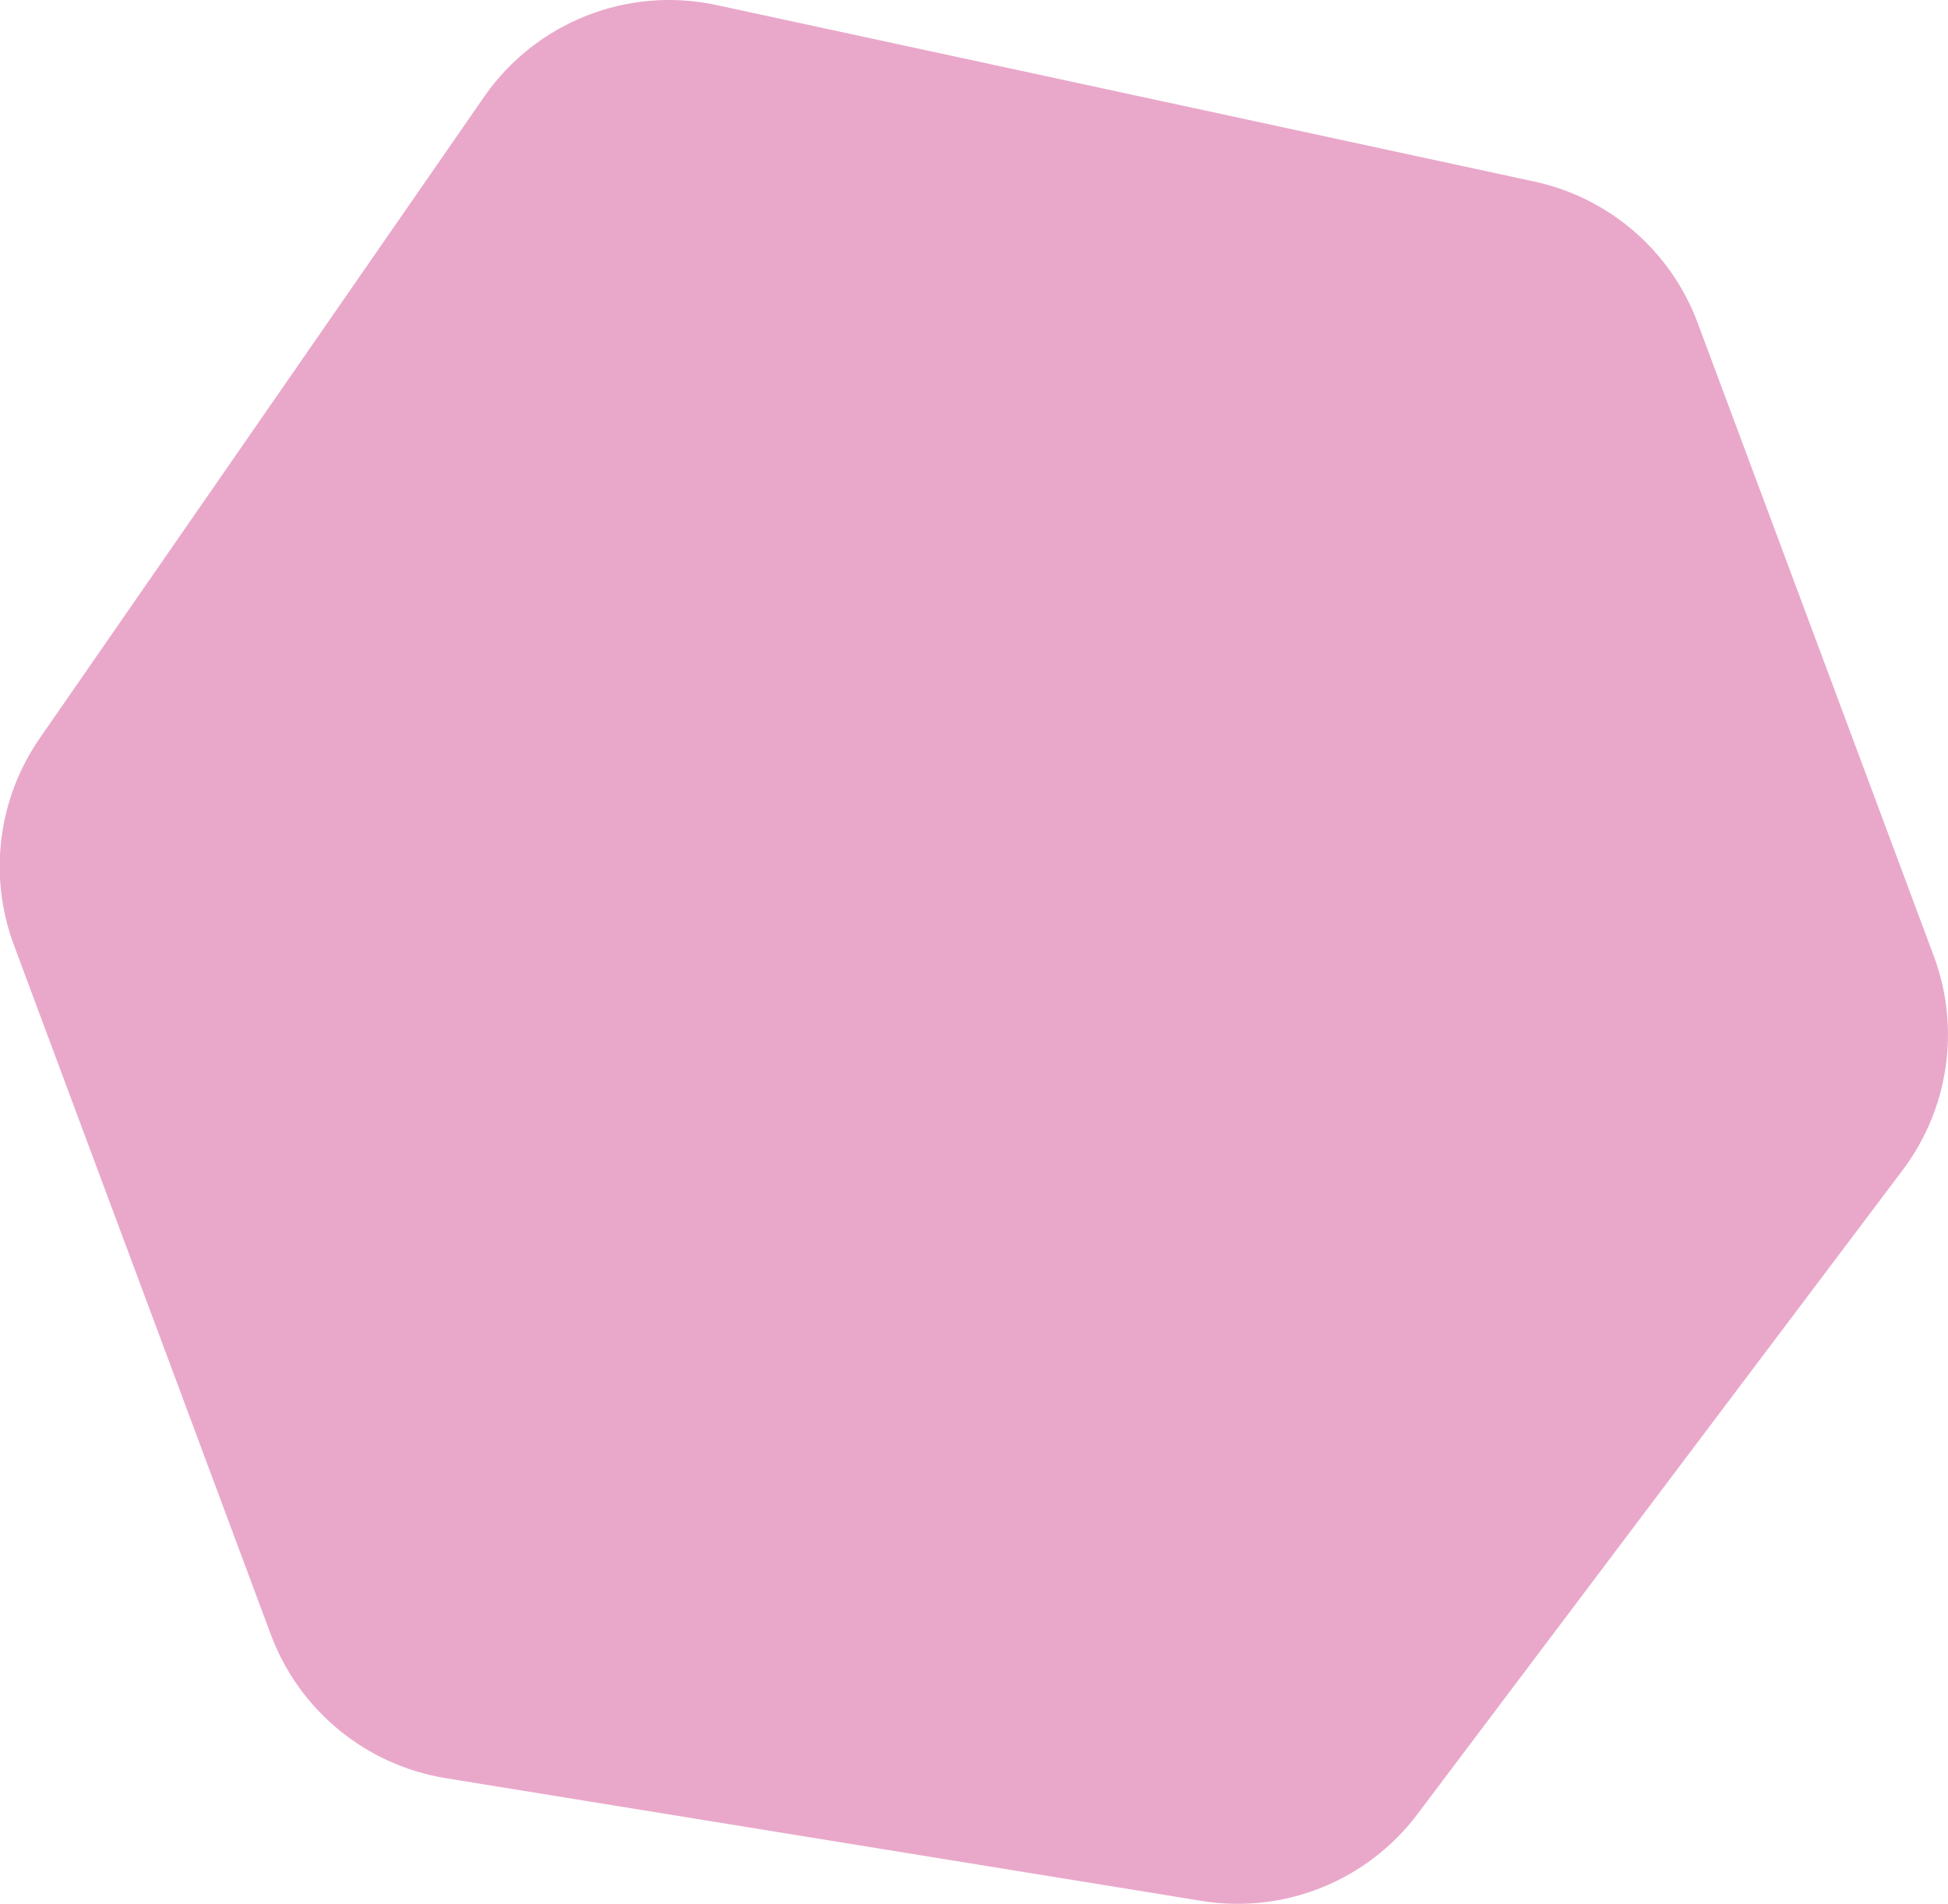
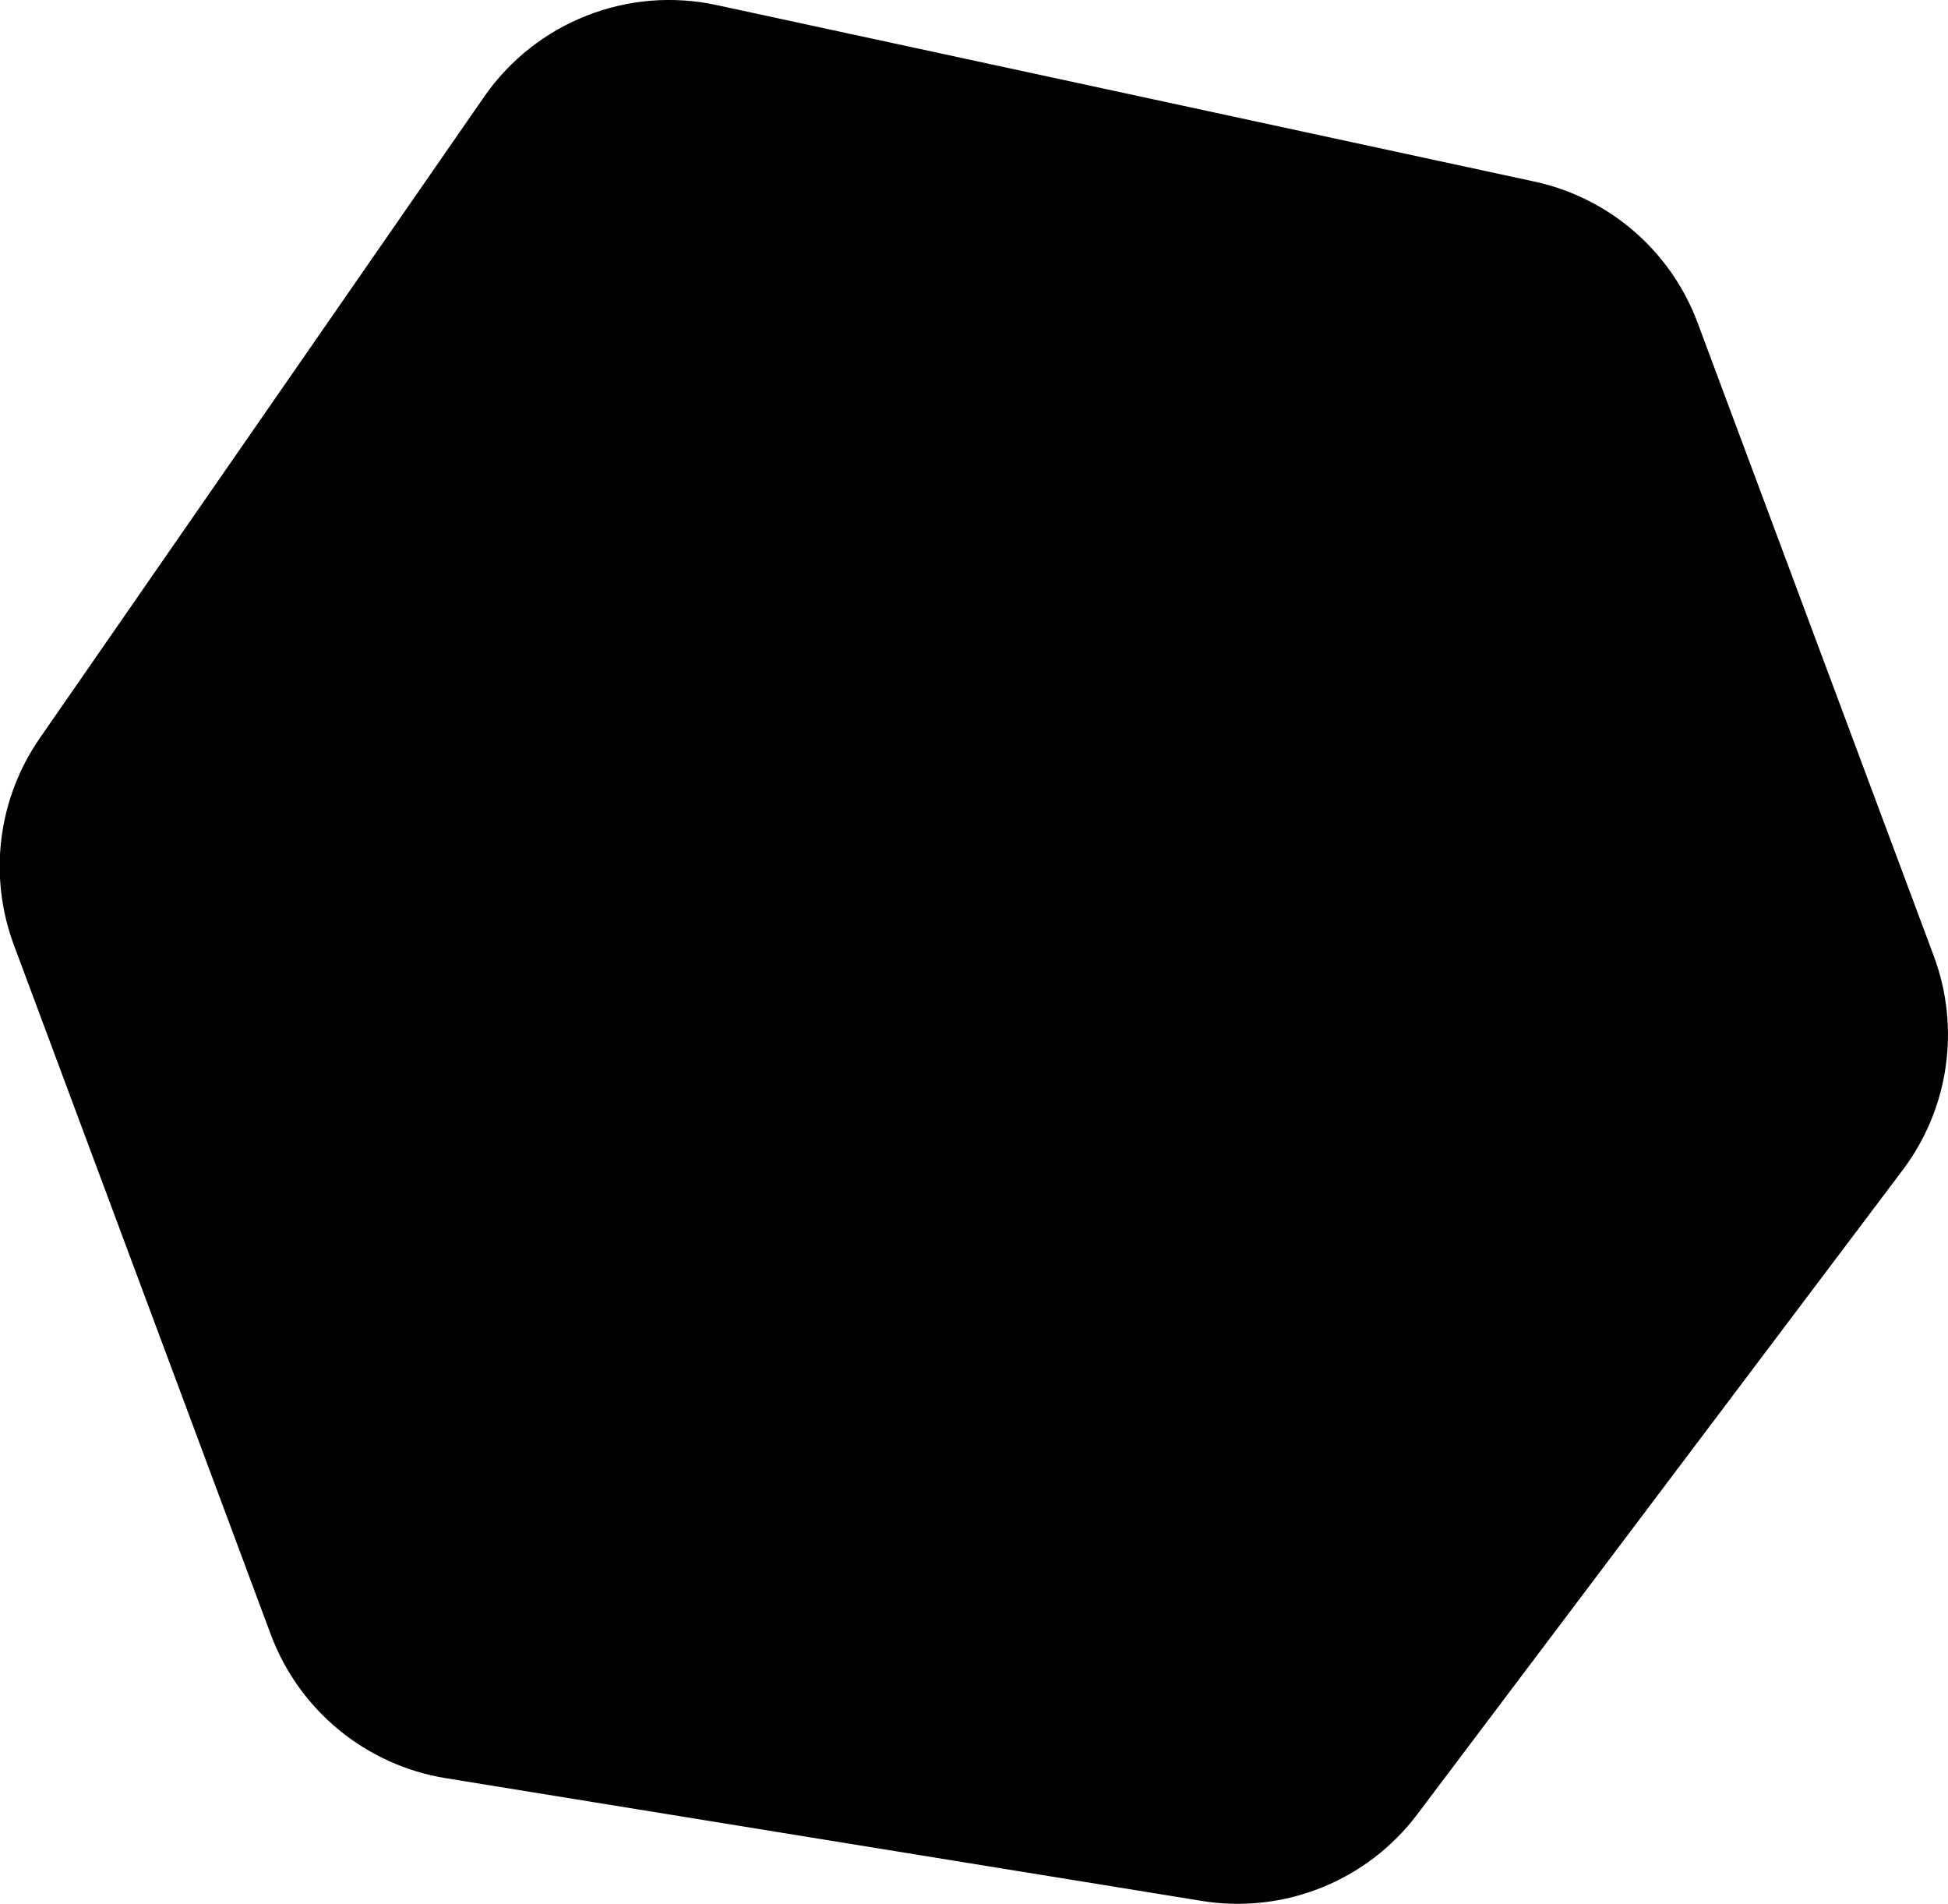
<svg xmlns="http://www.w3.org/2000/svg" viewBox="0 0 141.55 138.31">
-   <defs>
-     <style>.cls-1{fill:#e9a8ca;}</style>
-   </defs>
-   <g id="Layer_2" data-name="Layer 2">
-     <g id="Layer_1-2" data-name="Layer 1">
-       <path class="cls-1" d="M2.91,53.6,35.2,7A16.36,16.36,0,0,1,52.08.37l59.41,12.82a16.33,16.33,0,0,1,11.87,10.27l17.16,46A16.35,16.35,0,0,1,138.26,85L103,131.79a16.34,16.34,0,0,1-15.67,6.31l-54.95-8.92a16.37,16.37,0,0,1-12.7-10.43L1,68.63A16.35,16.35,0,0,1,2.91,53.6Z" />
-     </g>
-   </g>
+   <path class="shape-hex-1 svg-background" d="M2.91,53.6,35.2,7A16.36,16.36,0,0,1,52.08.37l59.41,12.82a16.33,16.33,0,0,1,11.87,10.27l17.16,46A16.35,16.35,0,0,1,138.26,85L103,131.79a16.34,16.34,0,0,1-15.67,6.31l-54.95-8.92a16.37,16.37,0,0,1-12.7-10.43L1,68.63A16.35,16.35,0,0,1,2.91,53.6Z" />
</svg>
